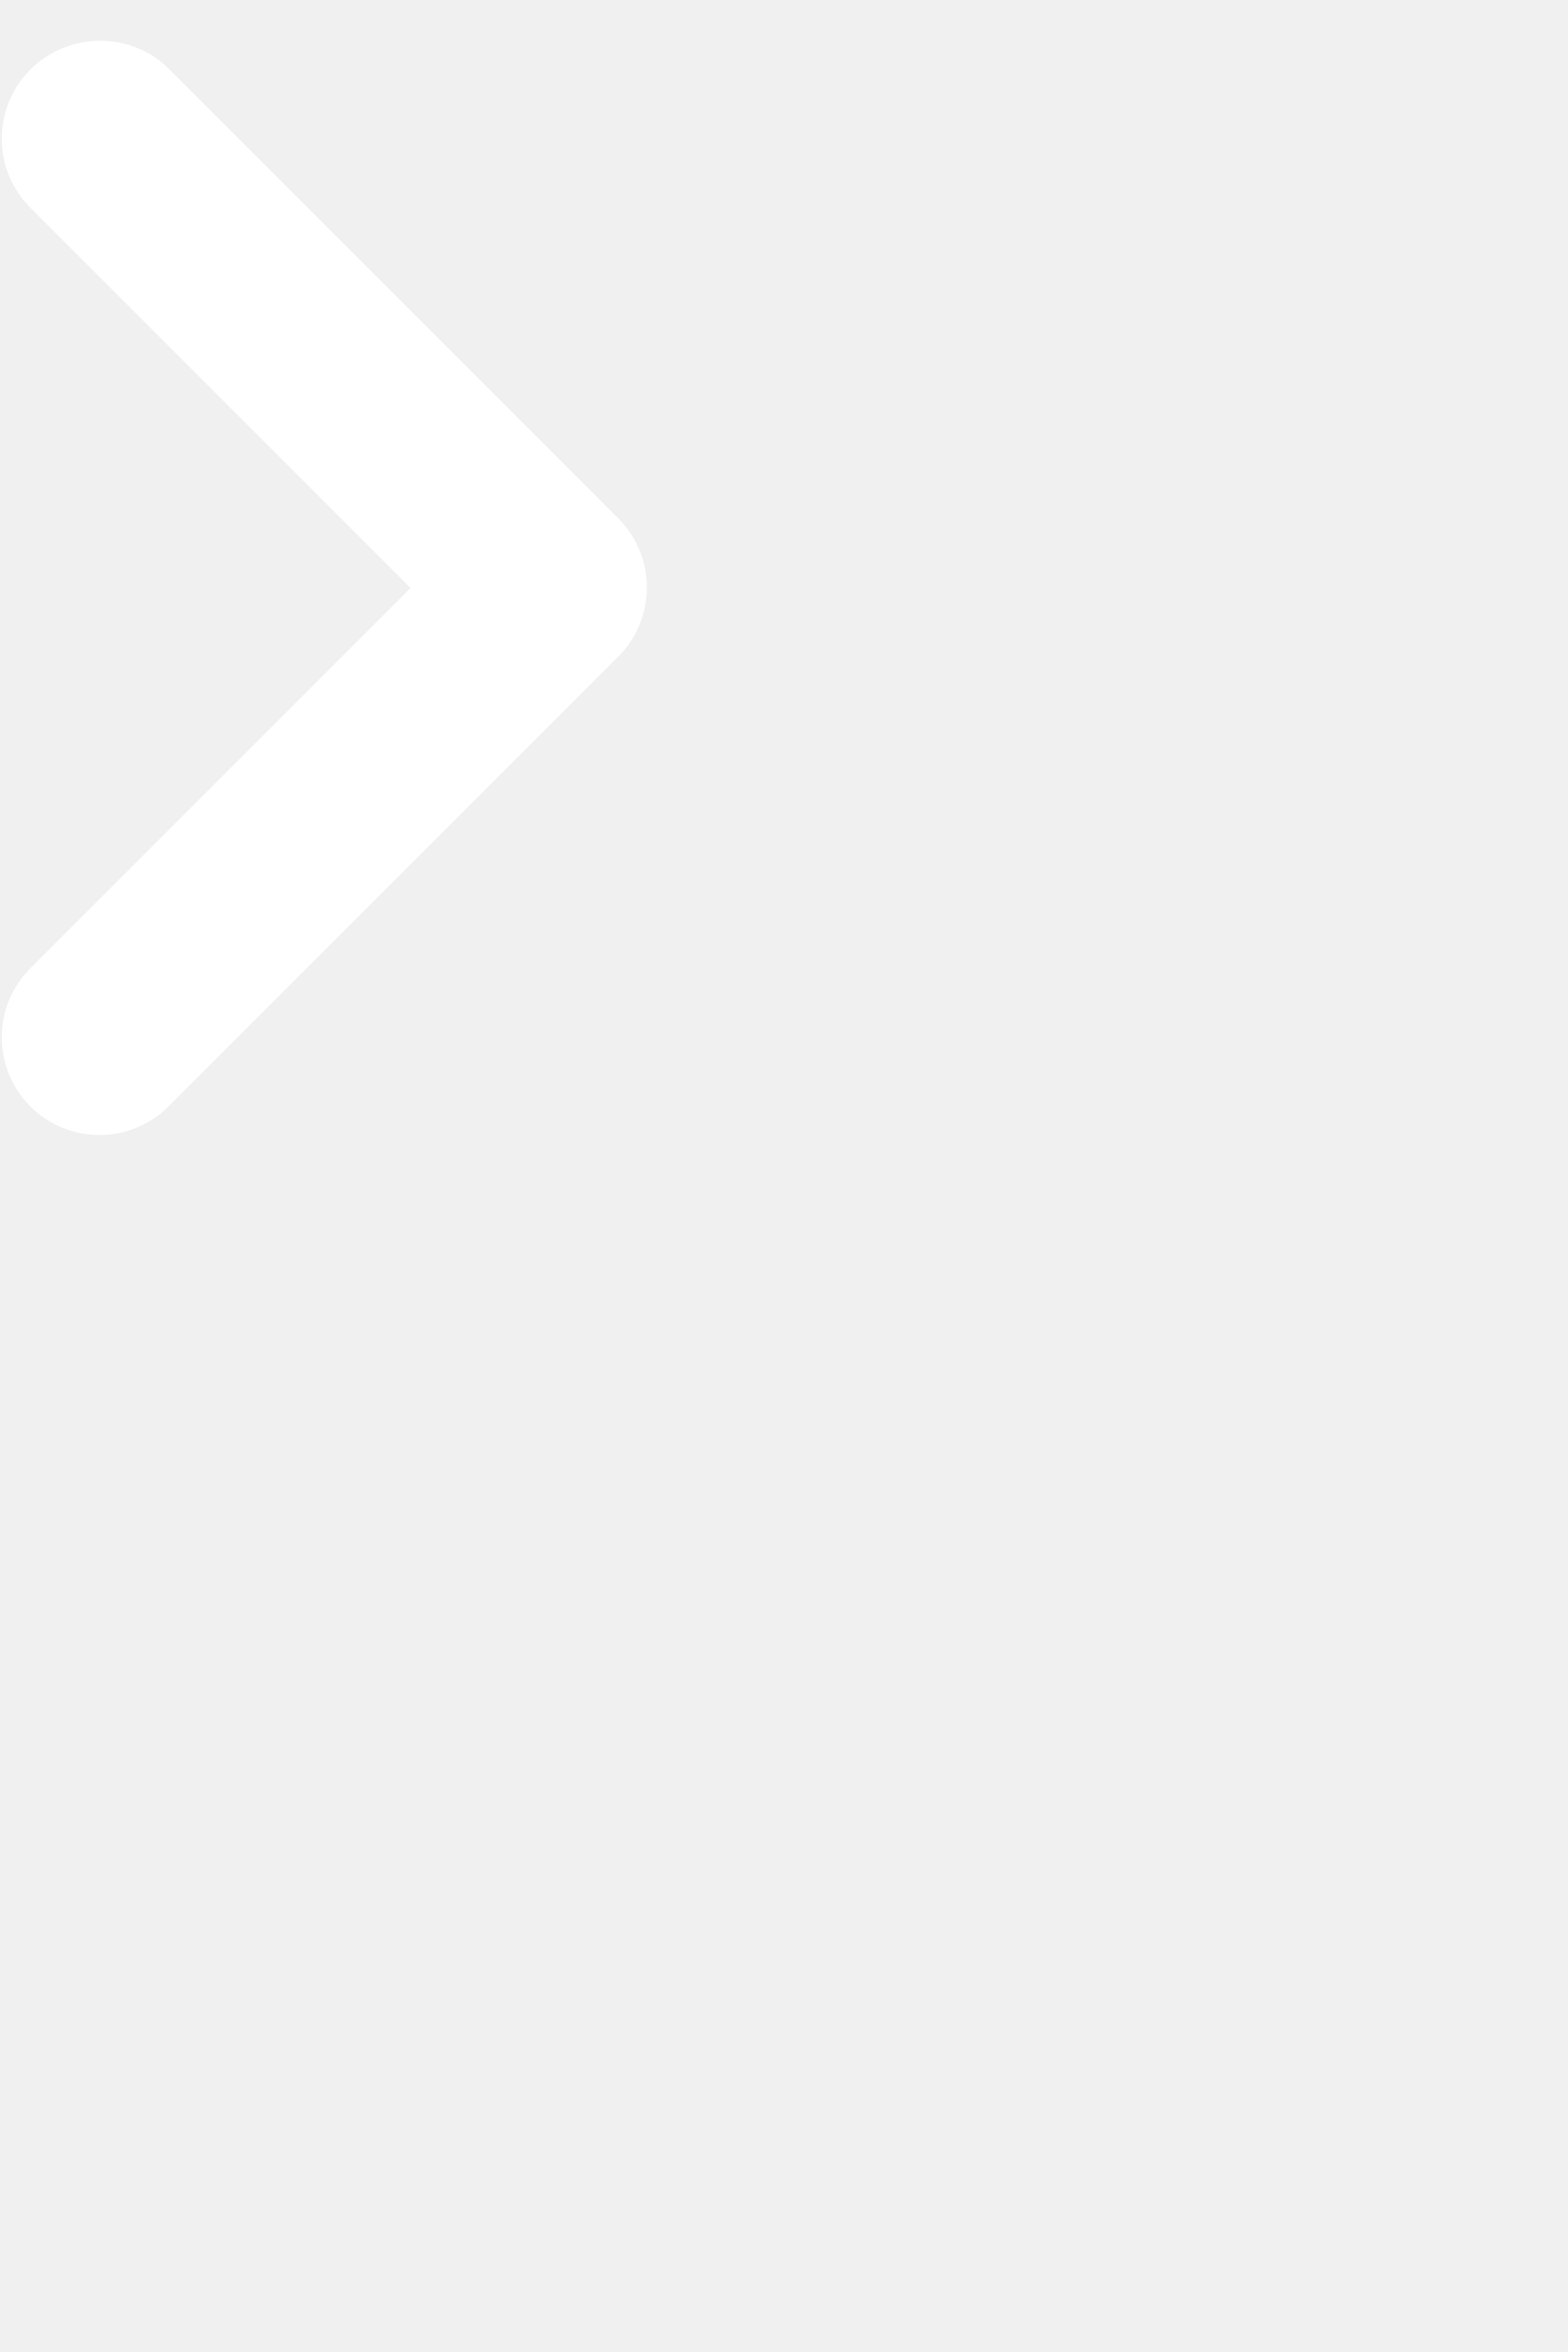
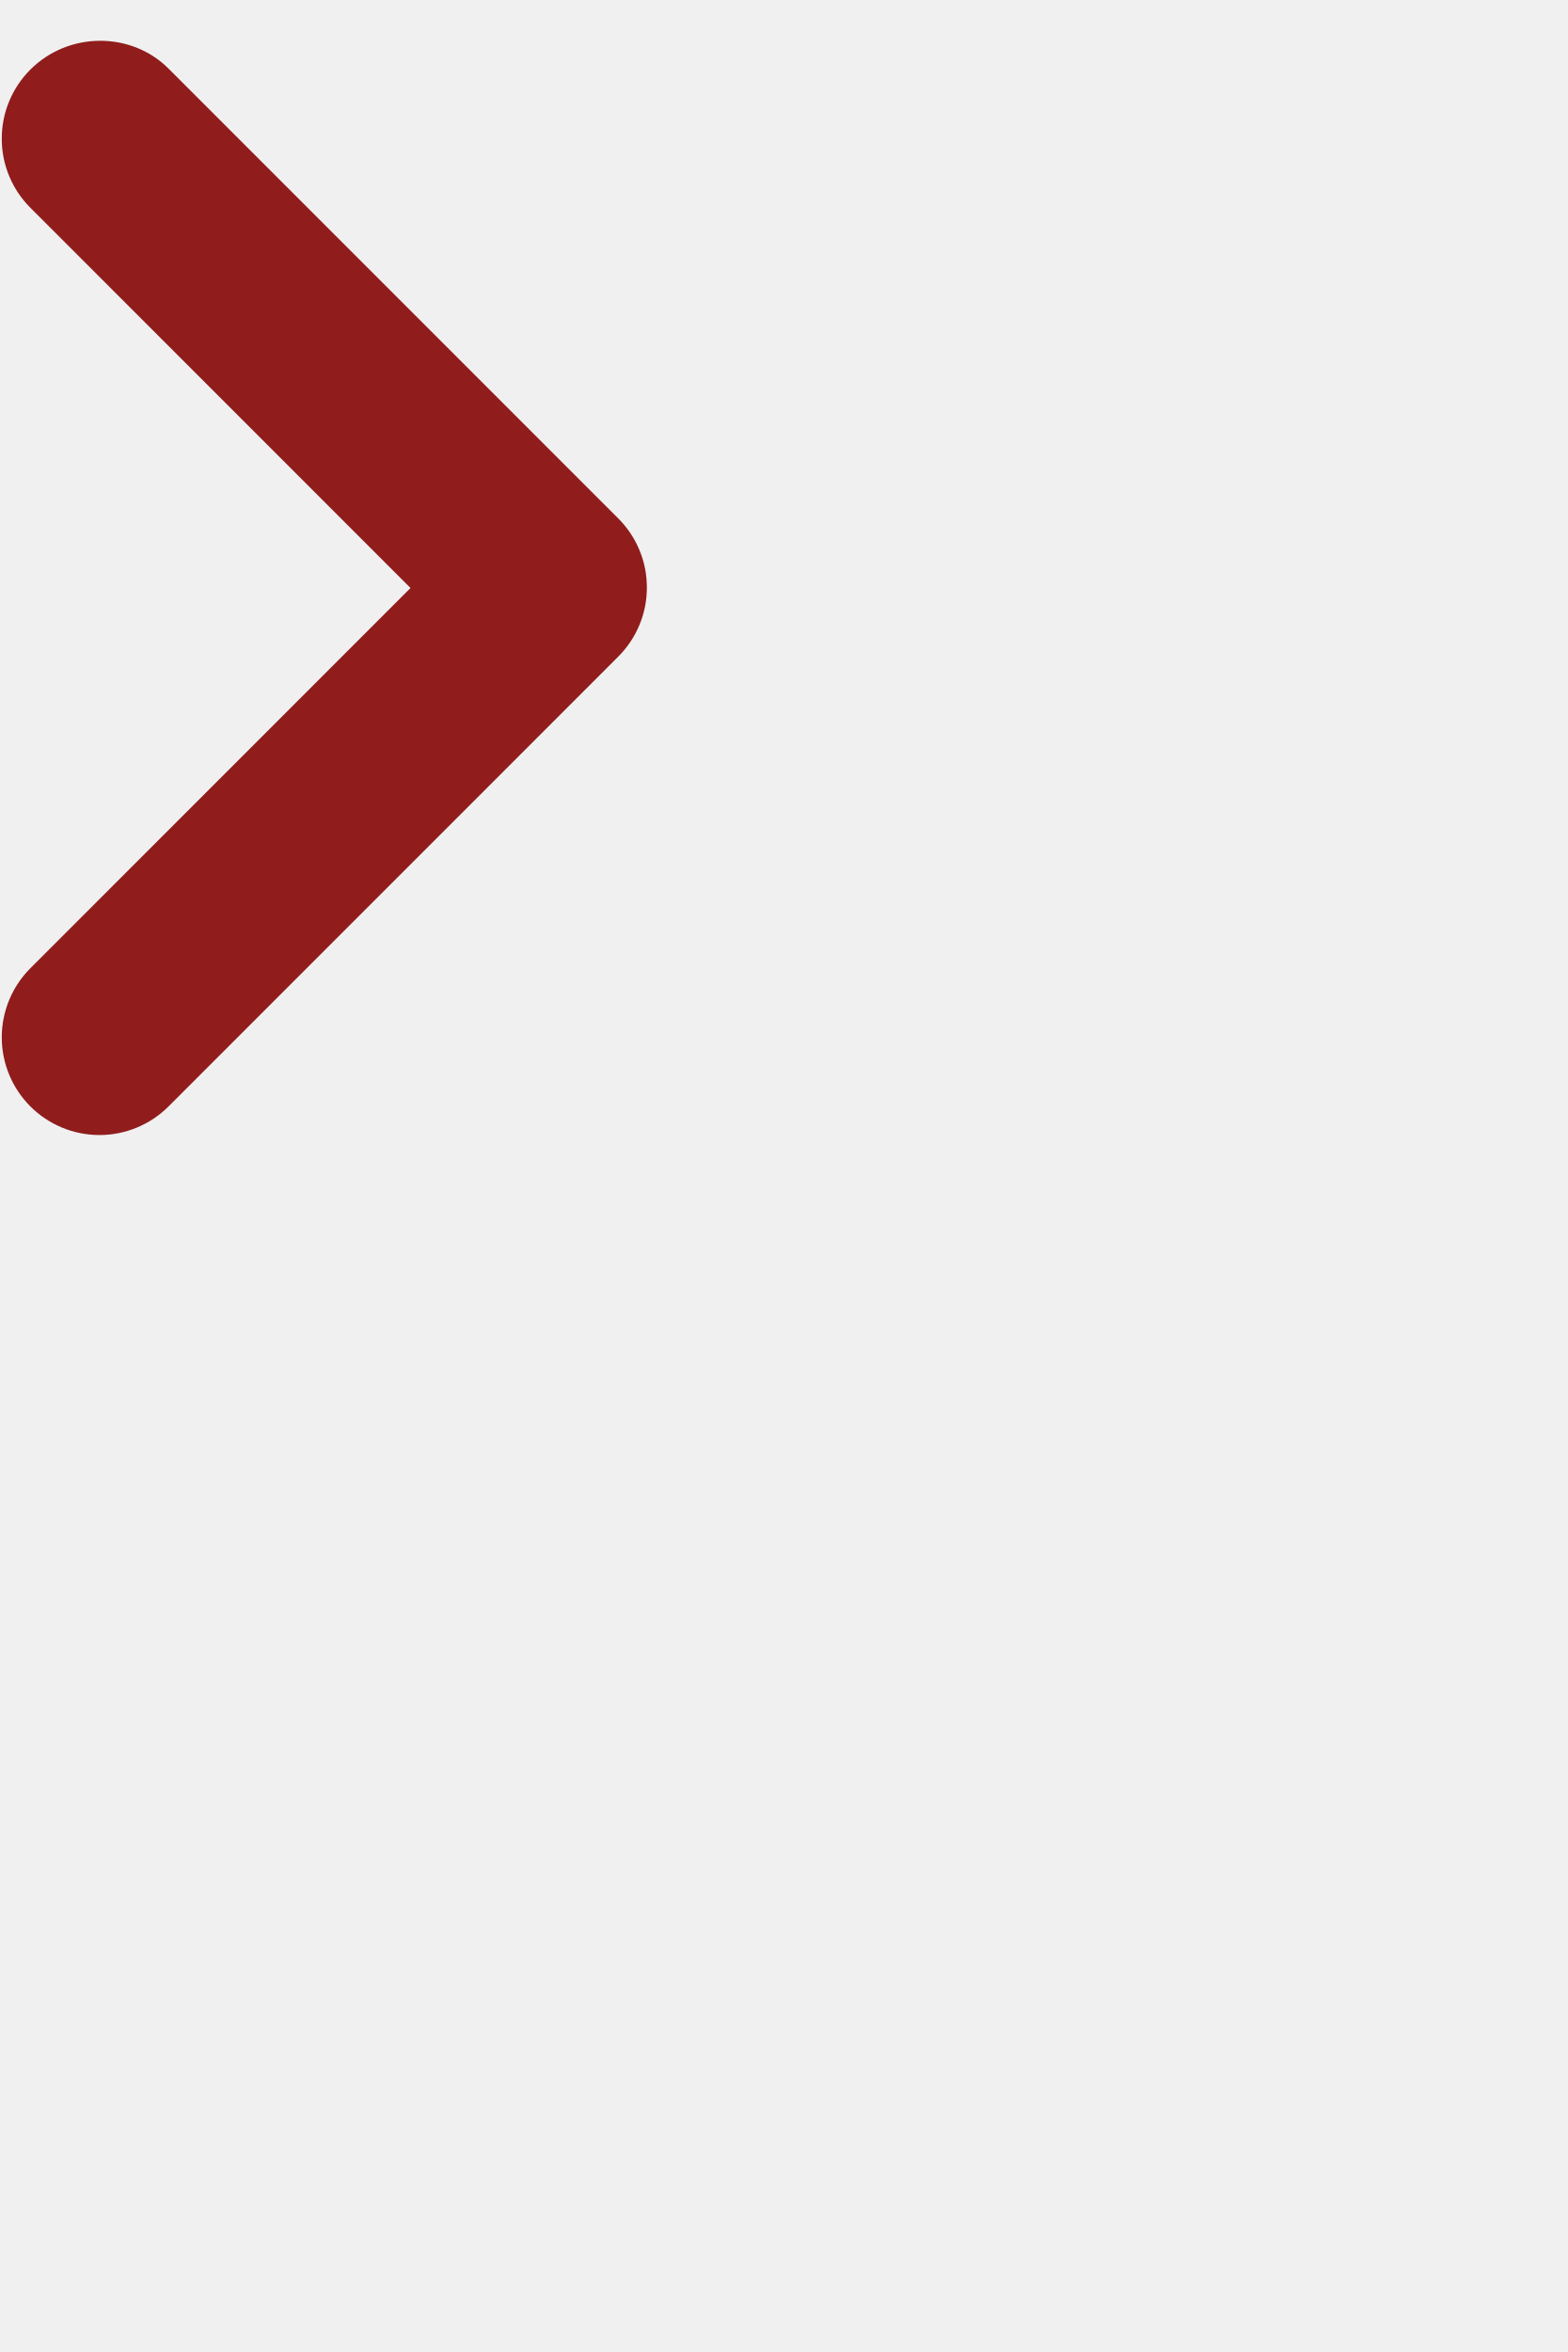
<svg xmlns="http://www.w3.org/2000/svg" width="16" height="24" viewBox="0 0 16 24" fill="none">
-   <path d="M0.31 0.71C0.217 0.803 0.144 0.912 0.094 1.033C0.043 1.154 0.018 1.284 0.018 1.415C0.018 1.546 0.043 1.676 0.094 1.797C0.144 1.918 0.217 2.027 0.31 2.12L4.19 6L0.31 9.88C0.123 10.067 0.018 10.321 0.018 10.585C0.018 10.849 0.123 11.103 0.31 11.29C0.497 11.477 0.751 11.582 1.015 11.582C1.279 11.582 1.533 11.477 1.72 11.29L6.31 6.7C6.403 6.607 6.476 6.498 6.526 6.377C6.577 6.256 6.602 6.126 6.602 5.995C6.602 5.864 6.577 5.734 6.526 5.613C6.476 5.492 6.403 5.383 6.31 5.29L1.72 0.7C1.34 0.32 0.7 0.32 0.31 0.71Z" fill="white" />
+   <path d="M0.31 0.71C0.217 0.803 0.144 0.912 0.094 1.033C0.043 1.154 0.018 1.284 0.018 1.415C0.018 1.546 0.043 1.676 0.094 1.797C0.144 1.918 0.217 2.027 0.31 2.12L4.19 6L0.31 9.88C0.123 10.067 0.018 10.321 0.018 10.585C0.018 10.849 0.123 11.103 0.31 11.29C0.497 11.477 0.751 11.582 1.015 11.582C1.279 11.582 1.533 11.477 1.72 11.29L6.31 6.7C6.403 6.607 6.476 6.498 6.526 6.377C6.577 6.256 6.602 6.126 6.602 5.995C6.602 5.864 6.577 5.734 6.526 5.613C6.476 5.492 6.403 5.383 6.31 5.29L1.72 0.7C1.34 0.32 0.7 0.32 0.31 0.71Z" fill="#901C1C" />
</svg>
